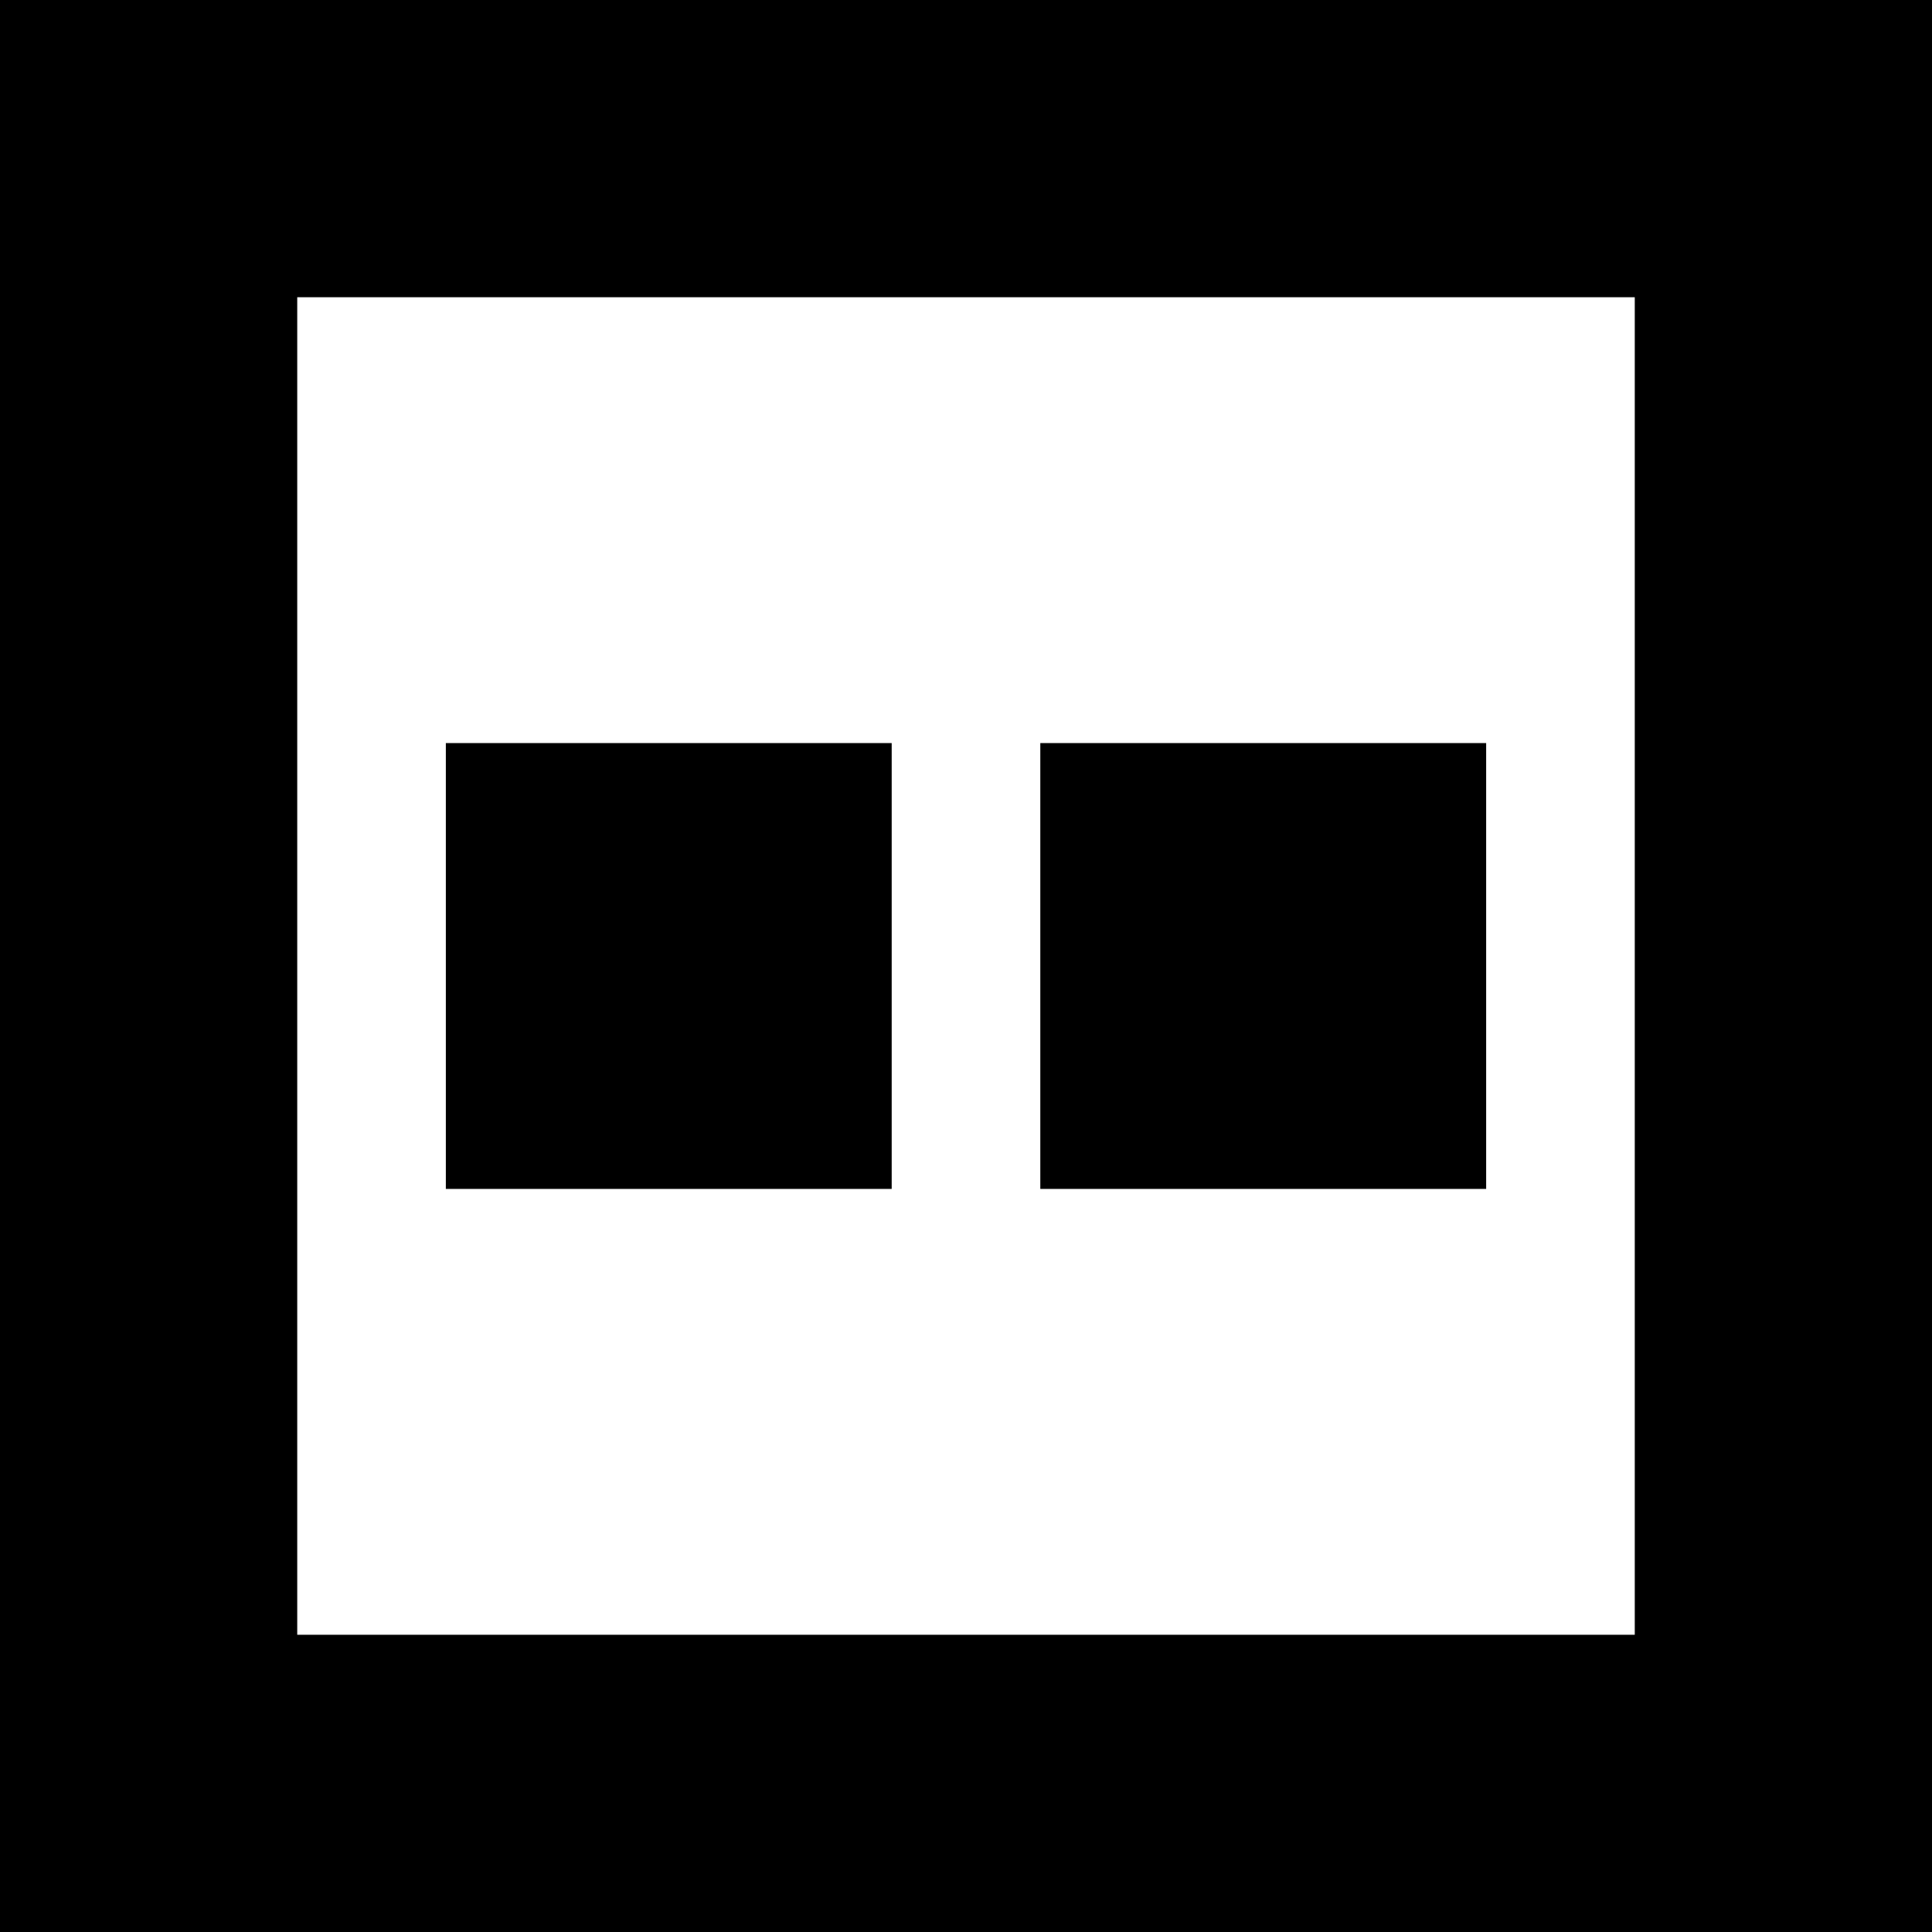
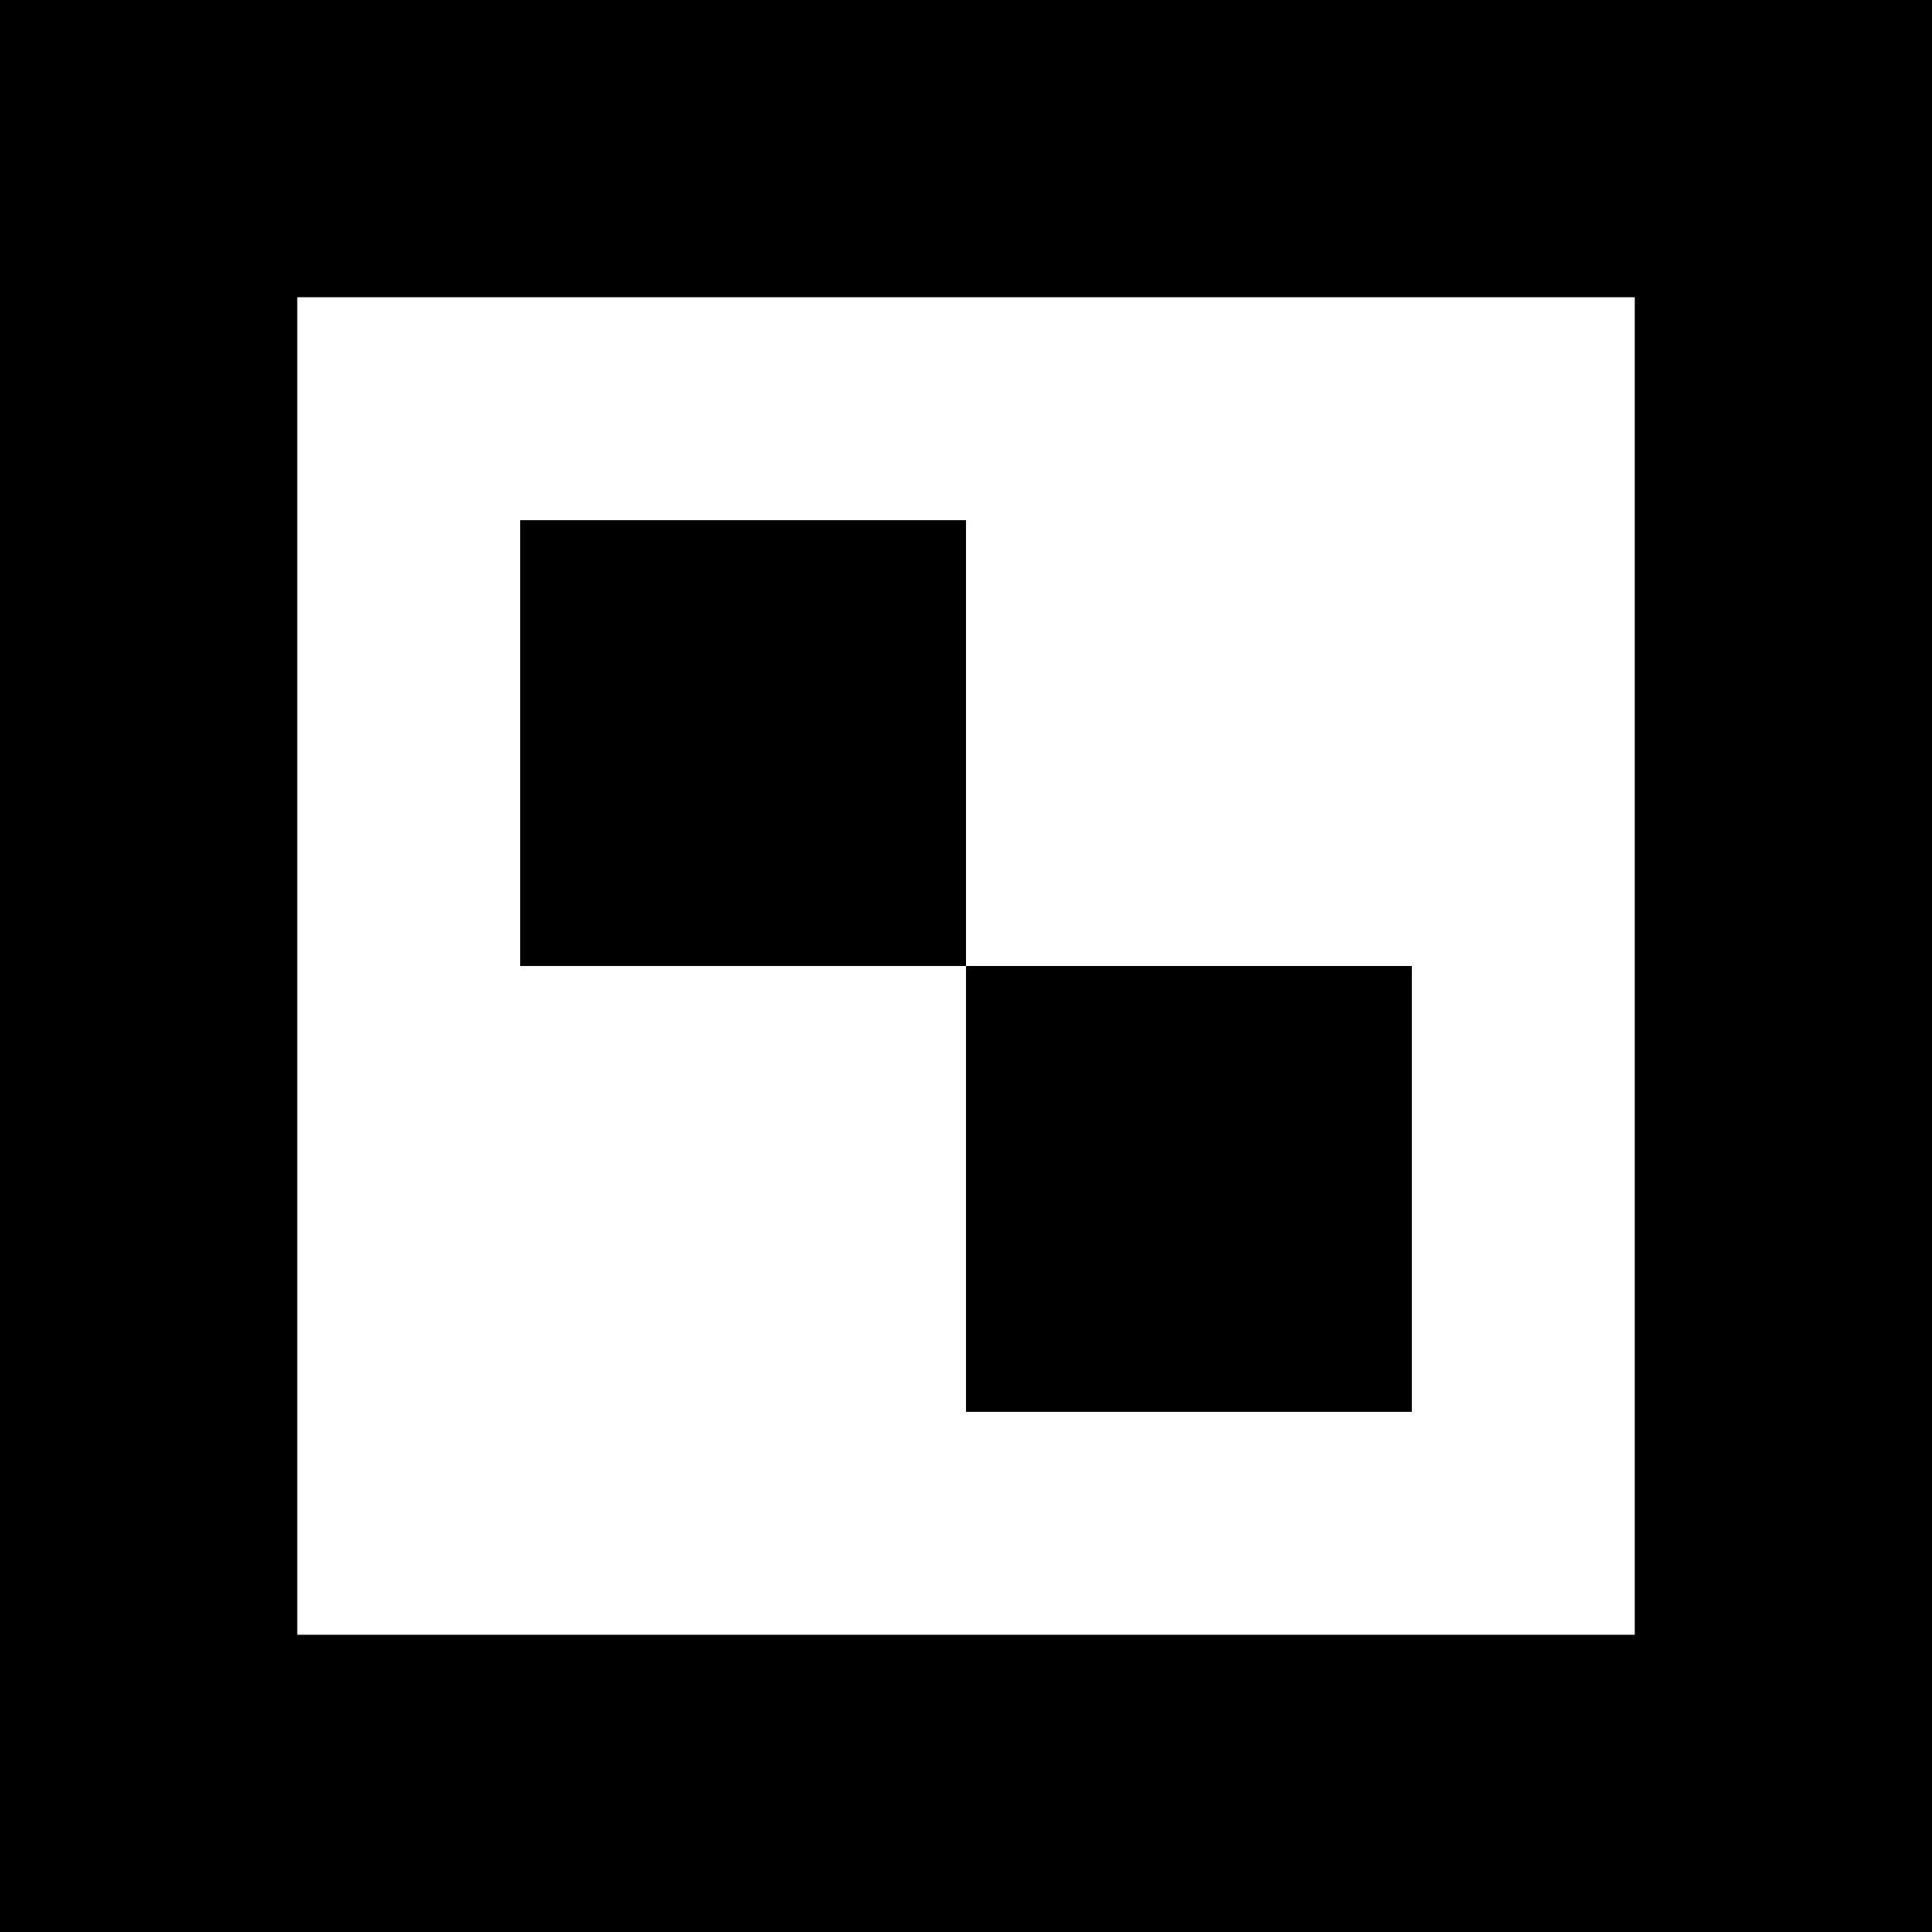
<svg xmlns="http://www.w3.org/2000/svg" version="1.1" id="svg_medium" x="0px" y="0px" viewBox="0 0 52 52" style="enable-background:new 0 0 52 52;" xml:space="preserve">
  <path d="M0,0v52h52V0H0z M44,44H8V8h36V44z" />
-   <rect x="12" y="20" width="12" height="12" />
-   <rect x="28" y="20" width="12" height="12" />
+   <rect x="14" y="14" width="12" height="12" />
+   <rect x="26" y="26" width="12" height="12" />
</svg>
